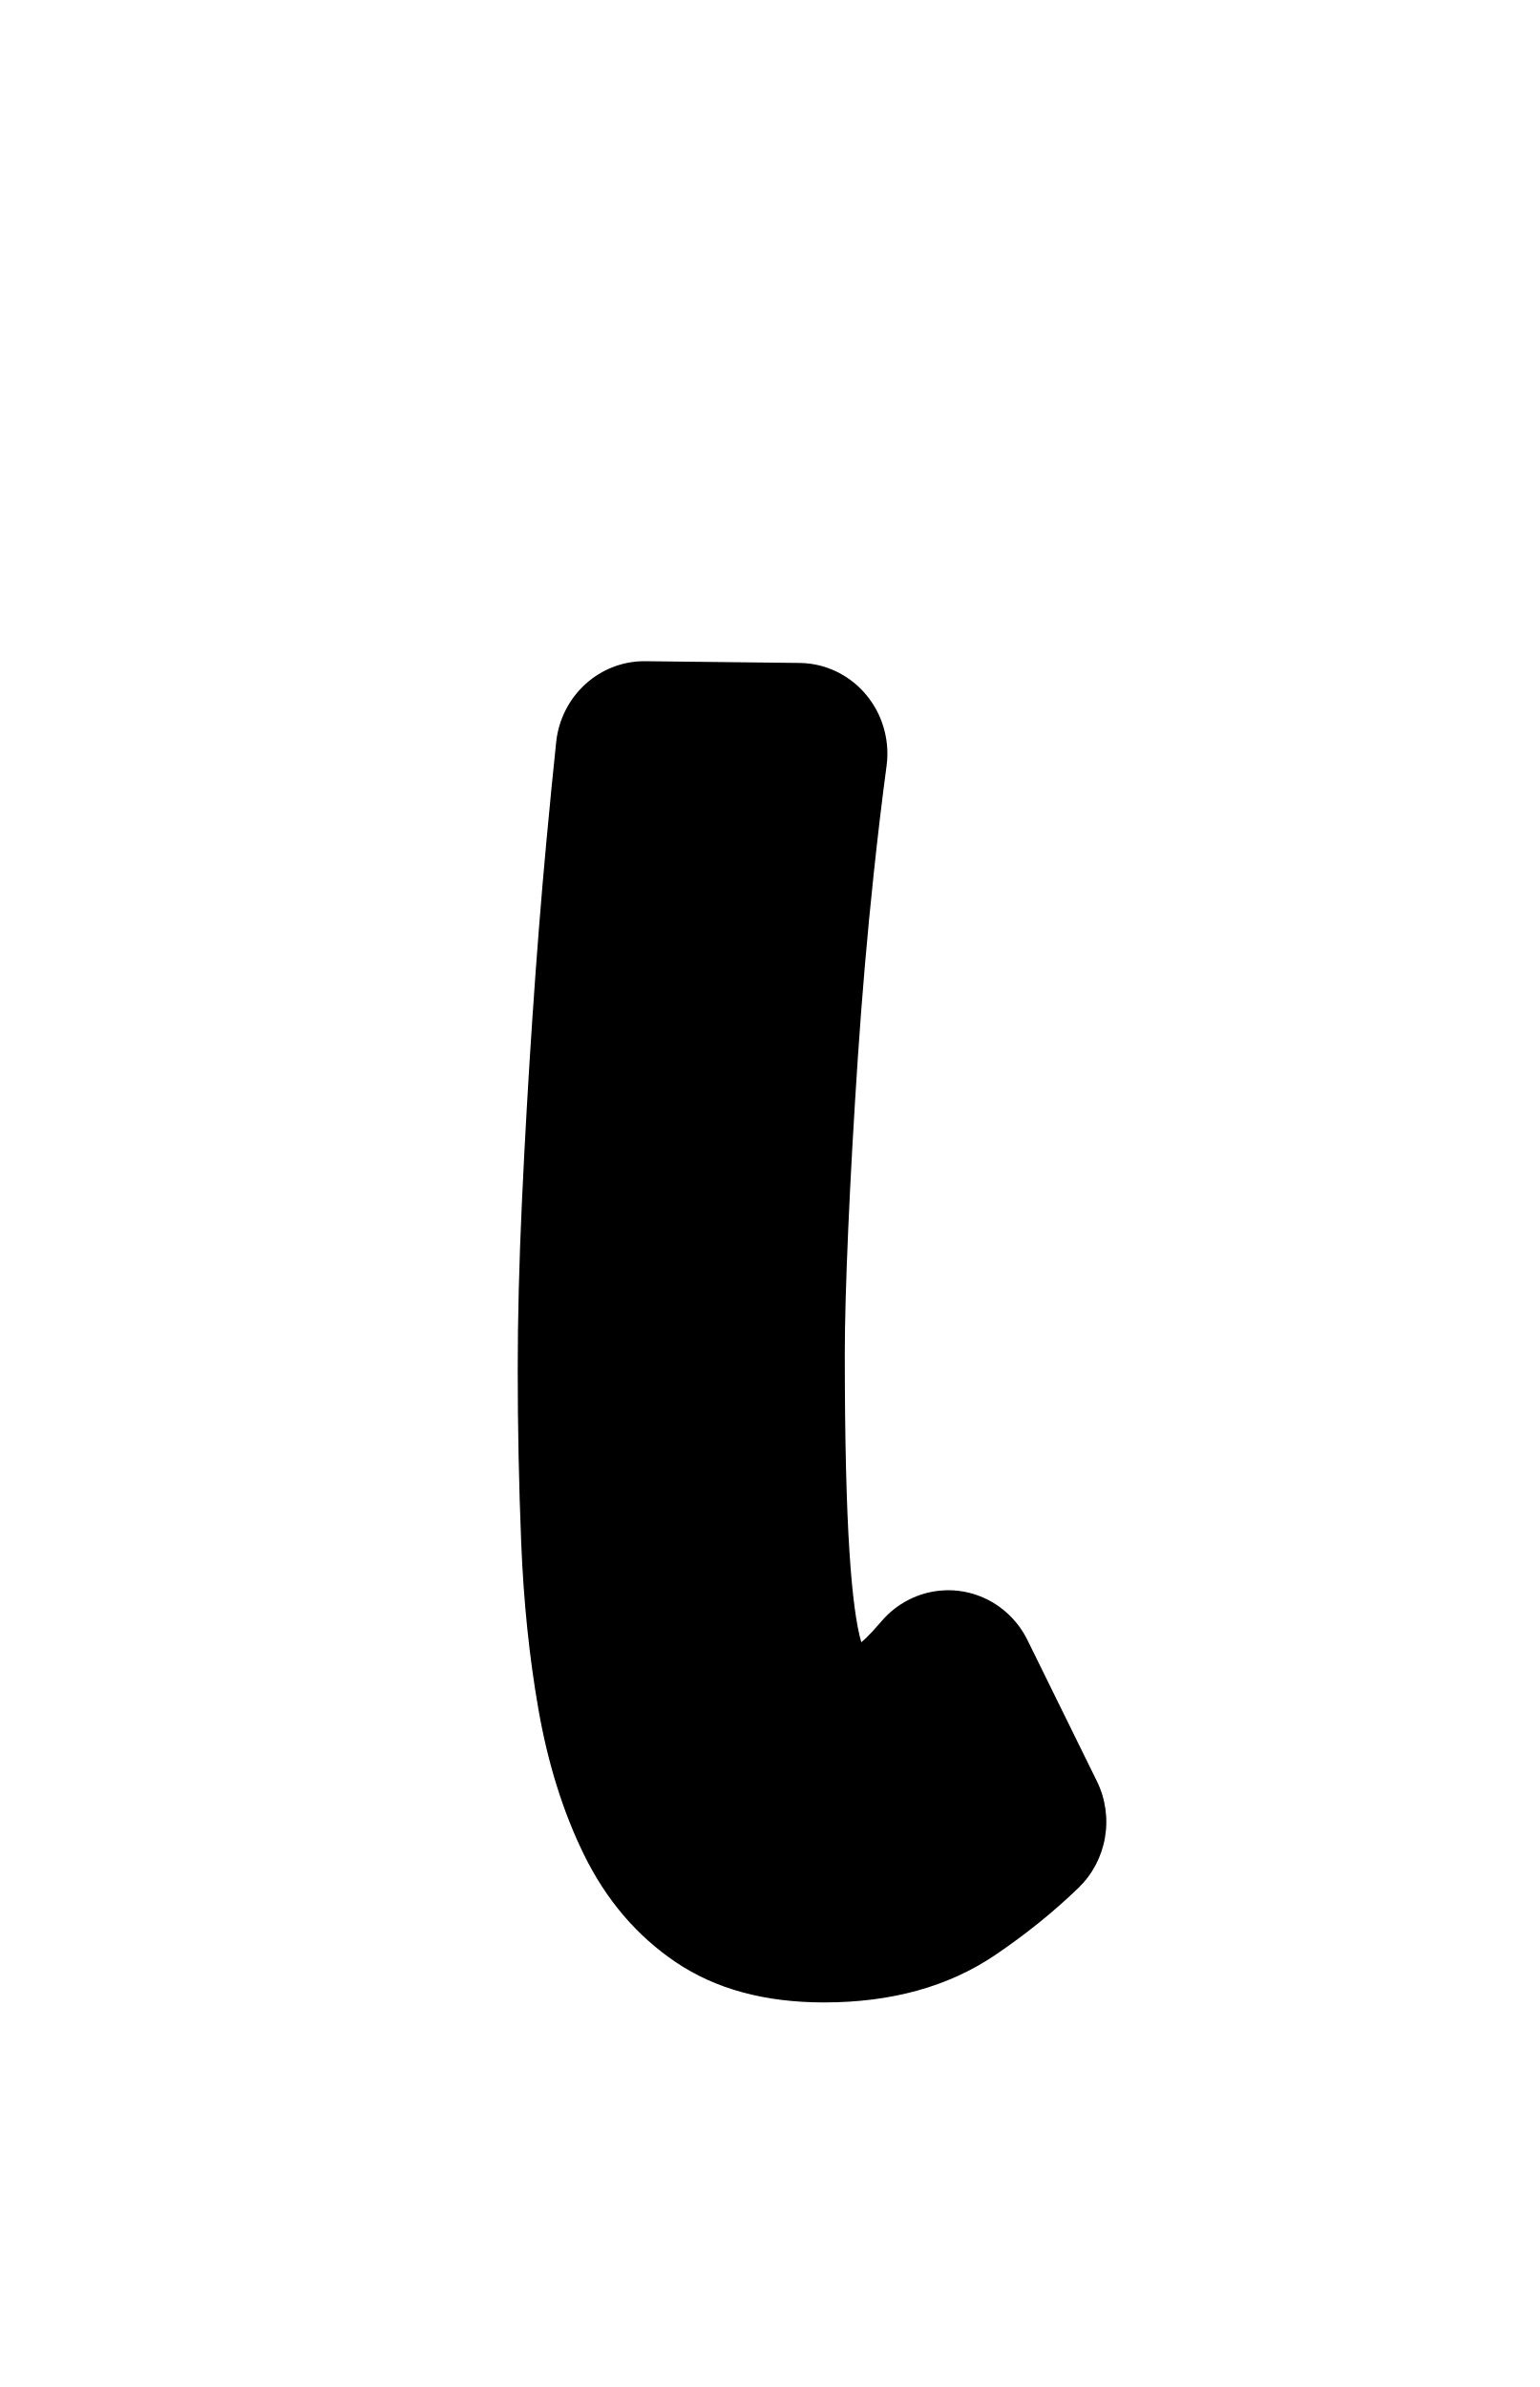
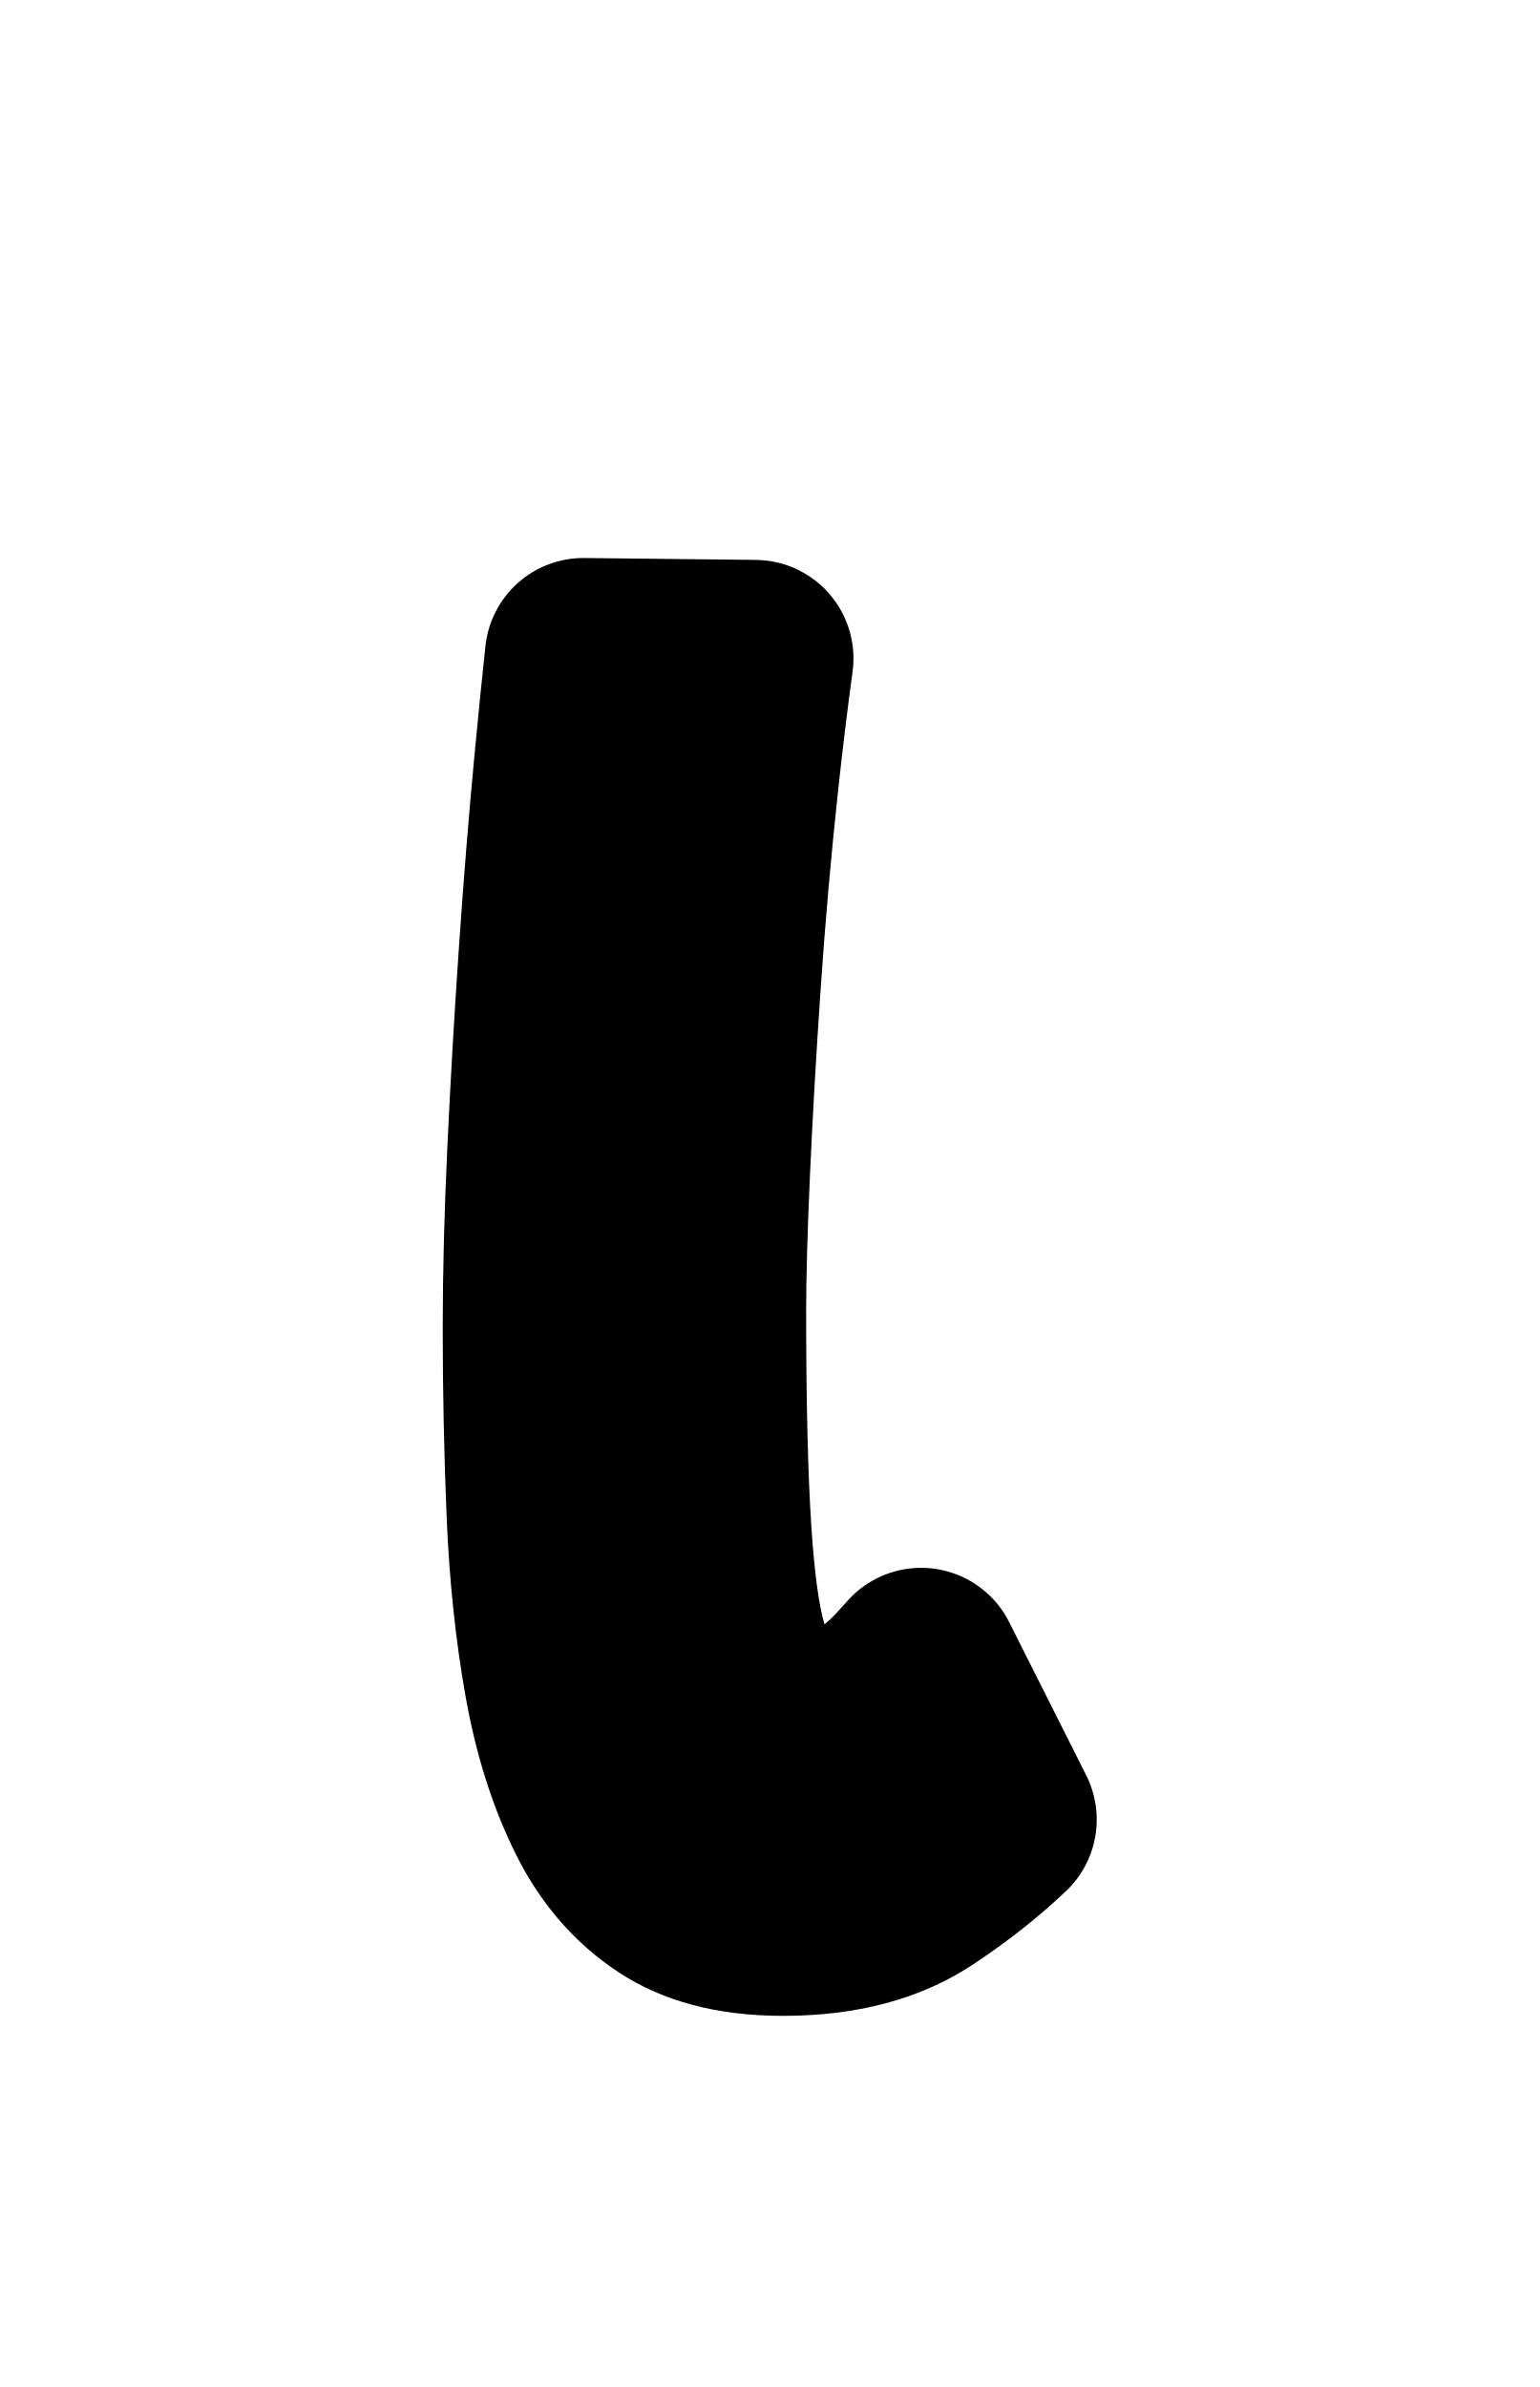
<svg xmlns="http://www.w3.org/2000/svg" viewBox="0 0 1000 1550">
  <g transform="translate(0 1200) scale(1 -1)">
-     <path d="M535.1 -100.28Q600.835 -100.28 646.316 -69.466Q676.352 -49.116 700.449 -25.777Q707.188 -19.25 711.58 -10.89Q715.971 -2.529 717.571 6.819Q719.171 16.167 717.816 25.555Q716.462 34.943 712.291 43.421L667.257 134.949Q662.108 145.412 653.435 153.065Q644.762 160.717 633.884 164.395Q623.006 168.072 611.579 167.214Q600.153 166.356 589.917 161.094Q579.957 155.973 572.586 147.423Q569.619 143.983 566.631 140.699Q562.698 136.376 559.313 133.631Q554.373 150.614 551.689 191.374Q548.6 238.287 548.6 321.08Q548.6 350.824 550.823 401.729Q553.059 452.925 557.087 513.323Q561.101 573.492 567.342 632.282Q571.349 670.023 575.719 702.651Q577.273 714.255 574.365 725.583Q571.456 736.911 564.529 746.24Q557.601 755.568 547.708 761.476Q537.815 767.385 526.464 768.973Q522.892 769.473 519.288 769.514L419.075 770.646Q408.336 770.767 398.276 766.924Q388.215 763.081 380.186 755.79Q372.157 748.499 367.237 738.74Q362.318 728.981 361.169 718.066Q358.068 688.591 354.771 653.046Q349.788 599.33 345.714 538.712Q341.644 478.158 338.93 419.442Q336.2 360.371 336.2 310.96Q336.2 254.27 338.473 198.04Q340.799 140.501 349.674 89.89Q358.91 37.215 379.1 -4.063Q400.778 -48.382 438.746 -74.074Q477.473 -100.28 535.1 -100.28Z" />
+     <path d="M508.5 -109.0Q581.539 -109.0 632.074 -75.506Q665.446 -53.387 692.221 -28.019Q699.709 -20.924 704.589 -11.836Q709.468 -2.749 711.246 7.412Q713.023 17.573 711.518 27.777Q710.013 37.982 705.378 47.197L655.341 146.683Q649.62 158.056 639.984 166.375Q630.347 174.693 618.26 178.69Q606.173 182.687 593.477 181.755Q580.781 180.822 569.408 175.102Q558.342 169.536 550.151 160.243Q546.854 156.502 543.534 152.933Q539.164 148.235 535.403 145.251Q529.914 163.711 526.932 208.015Q523.5 259.009 523.5 349.0Q523.5 381.331 525.97 436.662Q528.454 492.311 532.931 557.959Q537.39 623.36 544.325 687.263Q548.777 728.288 553.632 763.751Q555.359 776.364 552.127 788.677Q548.896 800.991 541.198 811.13Q533.501 821.27 522.509 827.692Q511.517 834.114 498.904 835.841Q494.936 836.384 490.931 836.428L379.584 837.658Q367.651 837.79 356.473 833.613Q345.295 829.436 336.373 821.511Q327.452 813.586 321.986 802.978Q316.519 792.371 315.243 780.506Q311.798 748.469 308.134 709.832Q302.597 651.445 298.071 585.556Q293.549 519.736 290.533 455.916Q287.5 391.708 287.5 338.0Q287.5 276.38 290.026 215.261Q292.61 152.719 302.471 97.707Q312.733 40.451 335.167 -4.416Q359.254 -52.589 401.44 -80.516Q444.47 -109.0 508.5 -109.0Z" />
  </g>
</svg>
